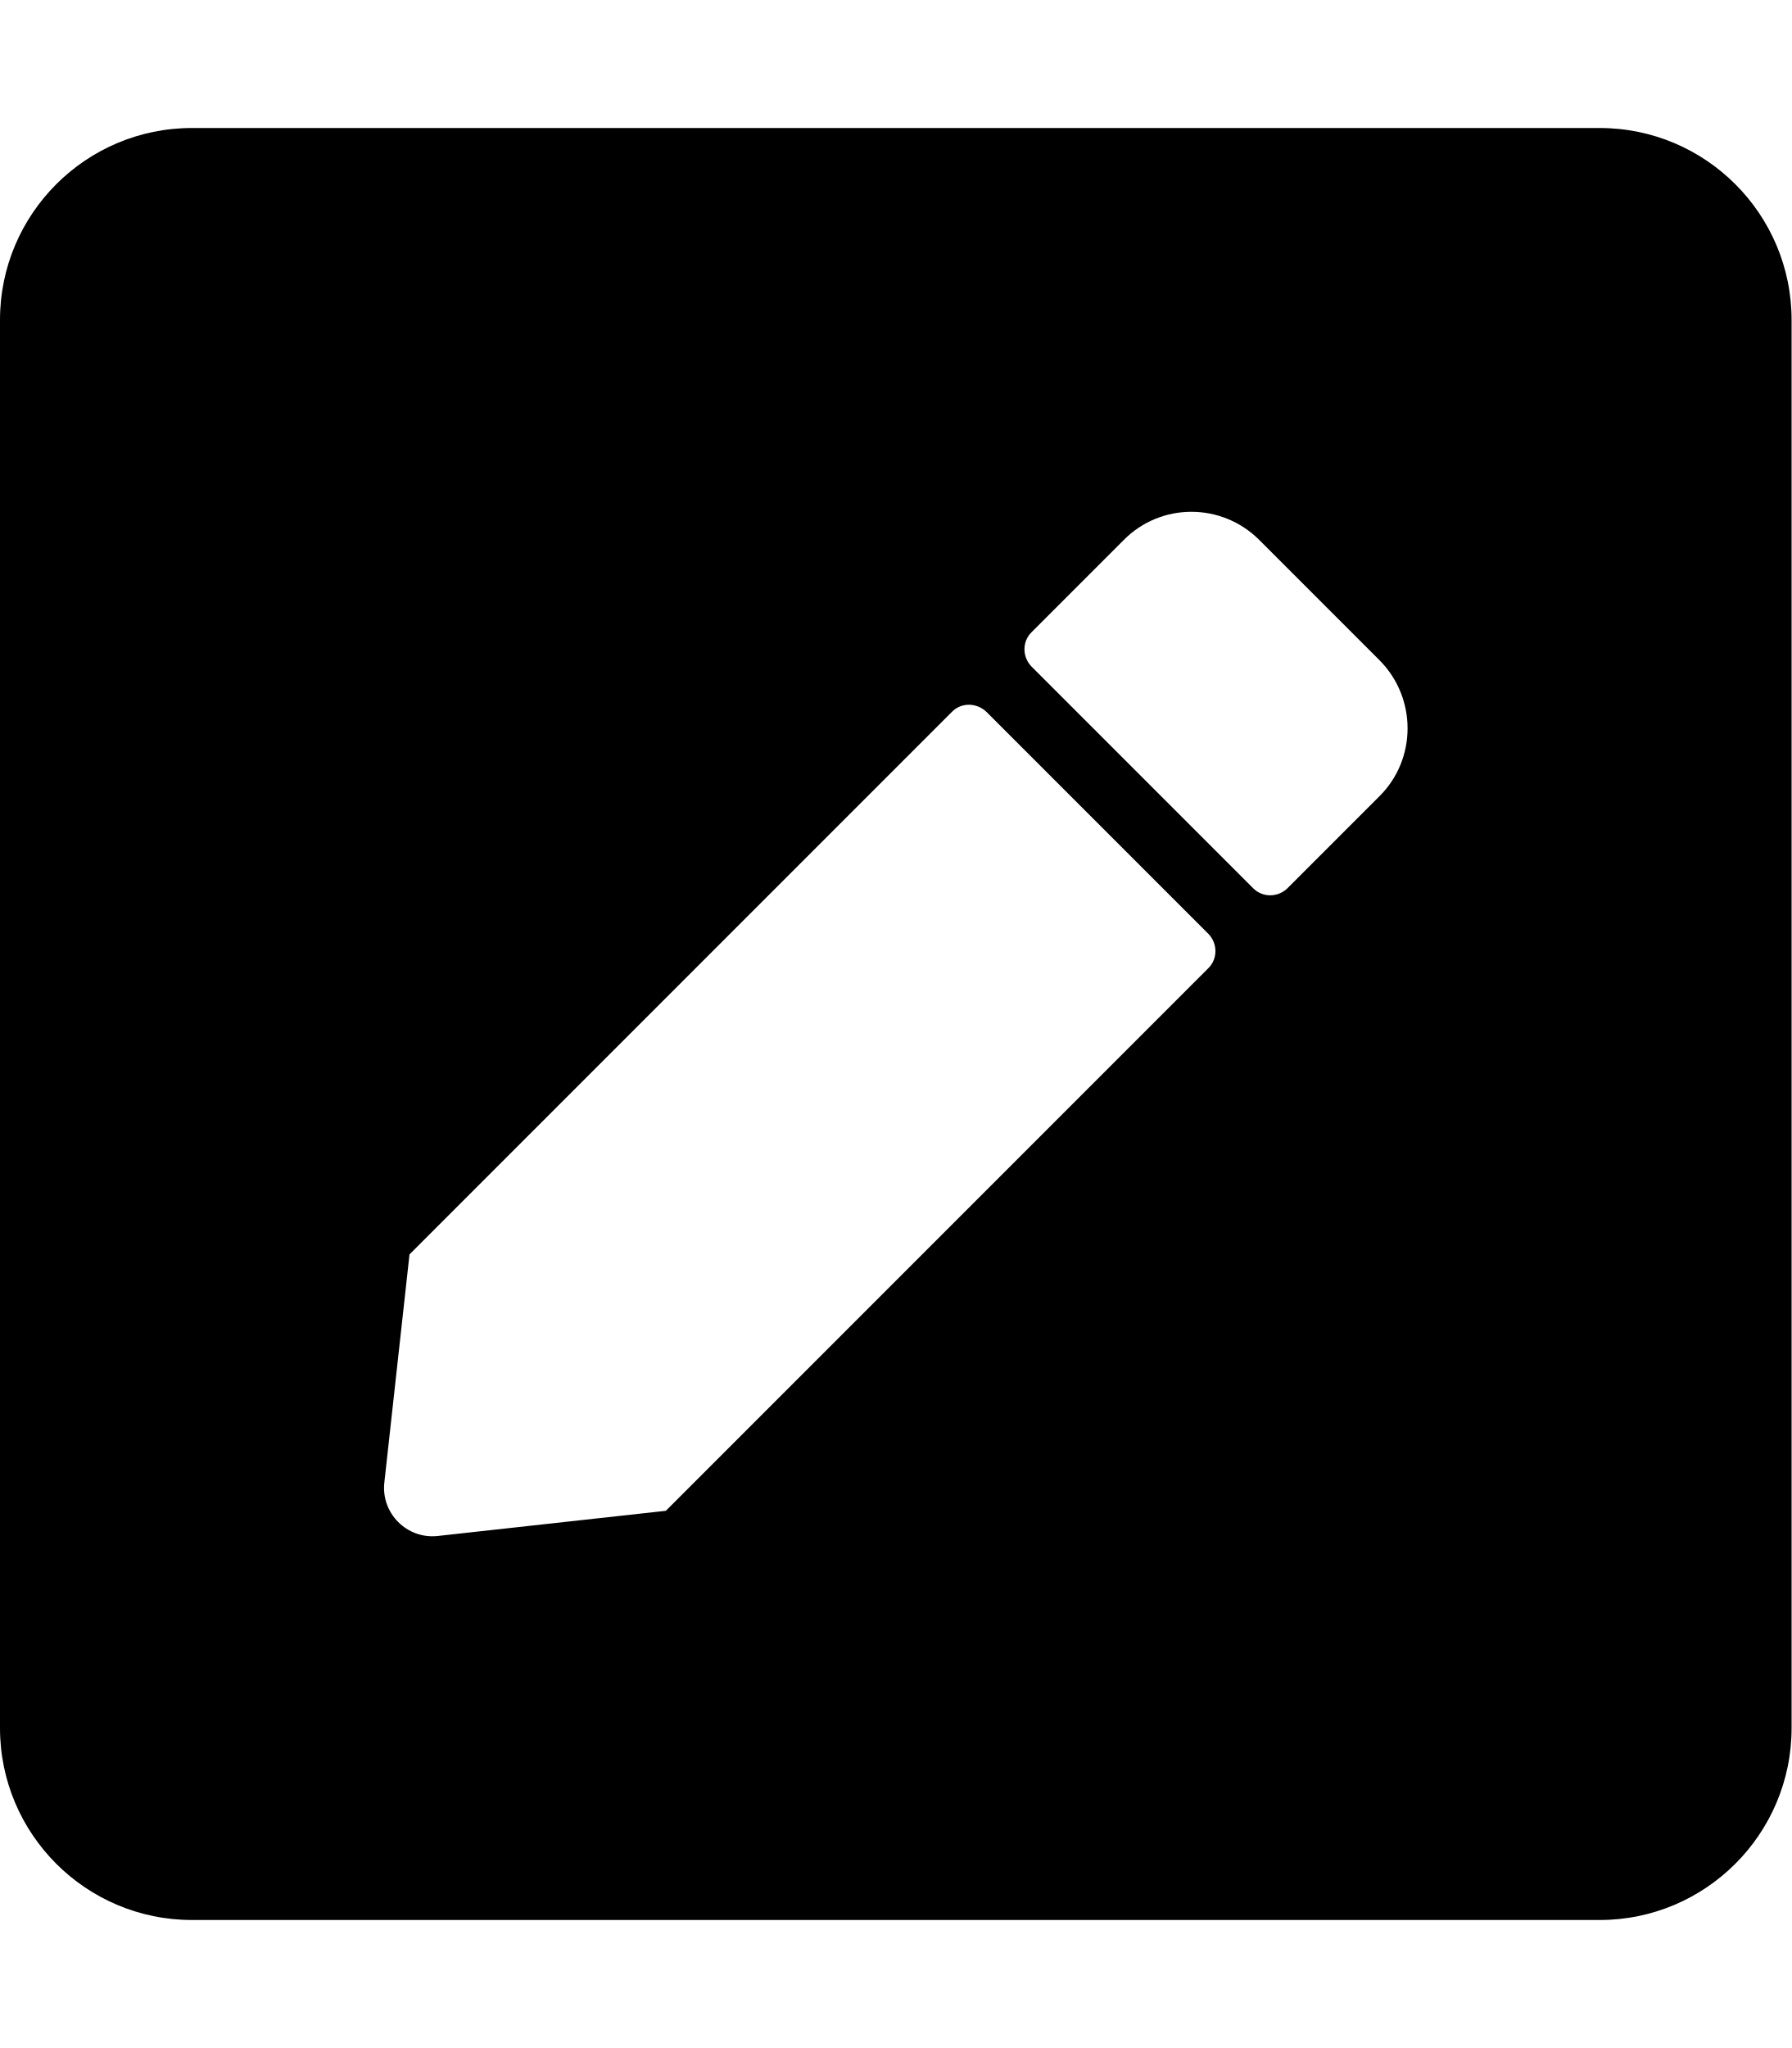
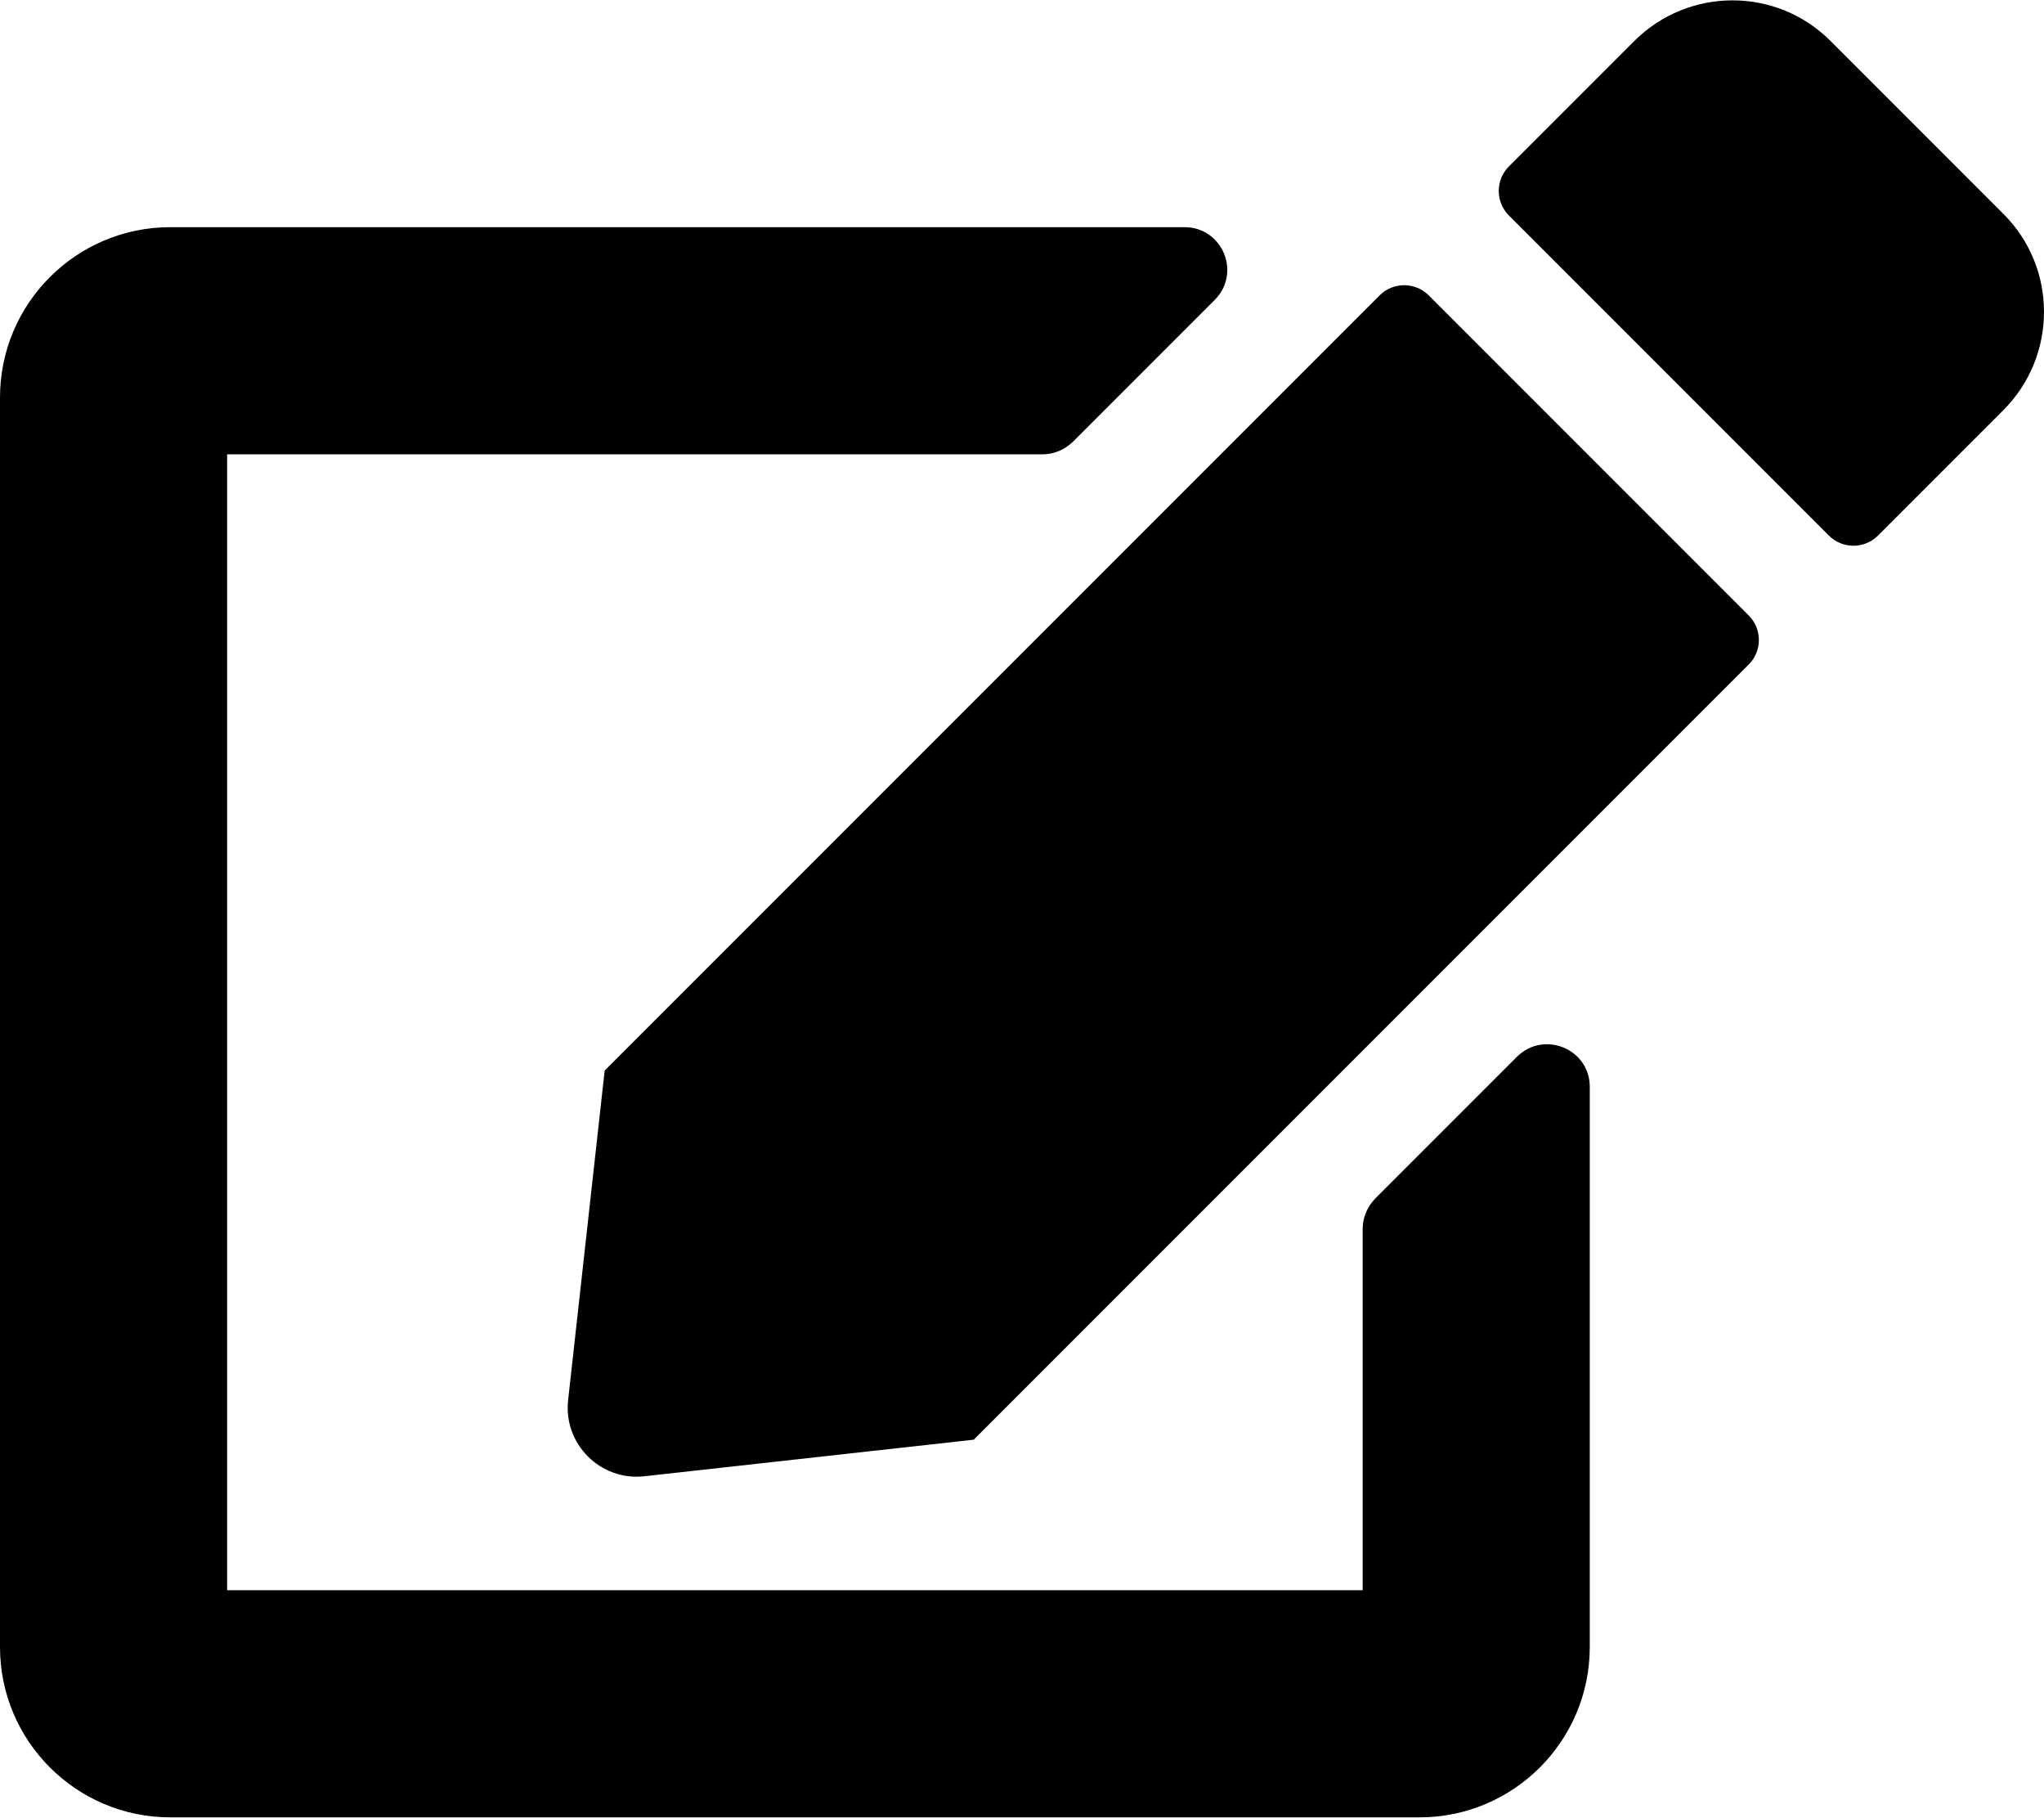
- <svg xmlns="http://www.w3.org/2000/svg" aria-hidden="true" focusable="false" data-prefix="fas" data-icon="pen-square" class="svg-inline--fa fa-pen-square fa-w-14" role="img" viewBox="0 0 448 512">
-   <path fill="currentColor" d="M400 480H48c-26.5 0-48-21.5-48-48V80c0-26.5 21.5-48 48-48h352c26.5 0 48 21.5 48 48v352c0 26.5-21.5 48-48 48zM238.1 177.9L102.4 313.6l-6.3 57.1c-.8 7.6 5.6 14.1 13.3 13.3l57.1-6.3L302.2 242c2.3-2.3 2.3-6.1 0-8.5L246.7 178c-2.5-2.4-6.3-2.4-8.6-.1zM345 165.1L314.9 135c-9.4-9.4-24.6-9.4-33.9 0l-23.1 23.1c-2.3 2.3-2.3 6.1 0 8.5l55.5 55.5c2.3 2.3 6.1 2.3 8.5 0L345 199c9.3-9.3 9.3-24.5 0-33.9z" />
+ <svg xmlns="http://www.w3.org/2000/svg" aria-hidden="true" focusable="false" data-prefix="fas" data-icon="edit" class="svg-inline--fa fa-edit fa-w-18" role="img" viewBox="0 0 576 512">
+   <path fill="currentColor" d="M402.6 83.2l90.2 90.2c3.8 3.8 3.8 10 0 13.8L274.4 405.6l-92.8 10.3c-12.4 1.4-22.9-9.1-21.5-21.5l10.3-92.8L388.8 83.2c3.8-3.8 10-3.8 13.8 0zm162-22.9l-48.8-48.8c-15.2-15.2-39.9-15.2-55.2 0l-35.4 35.4c-3.8 3.8-3.8 10 0 13.8l90.2 90.2c3.8 3.8 10 3.8 13.8 0l35.4-35.4c15.2-15.3 15.2-40 0-55.2zM384 346.2V448H64V128h229.8c3.2 0 6.2-1.3 8.5-3.5l40-40c7.6-7.6 2.2-20.5-8.5-20.5H48C21.5 64 0 85.5 0 112v352c0 26.5 21.5 48 48 48h352c26.5 0 48-21.5 48-48V306.2c0-10.7-12.9-16-20.5-8.5l-40 40c-2.2 2.3-3.5 5.3-3.5 8.5z" />
</svg>
